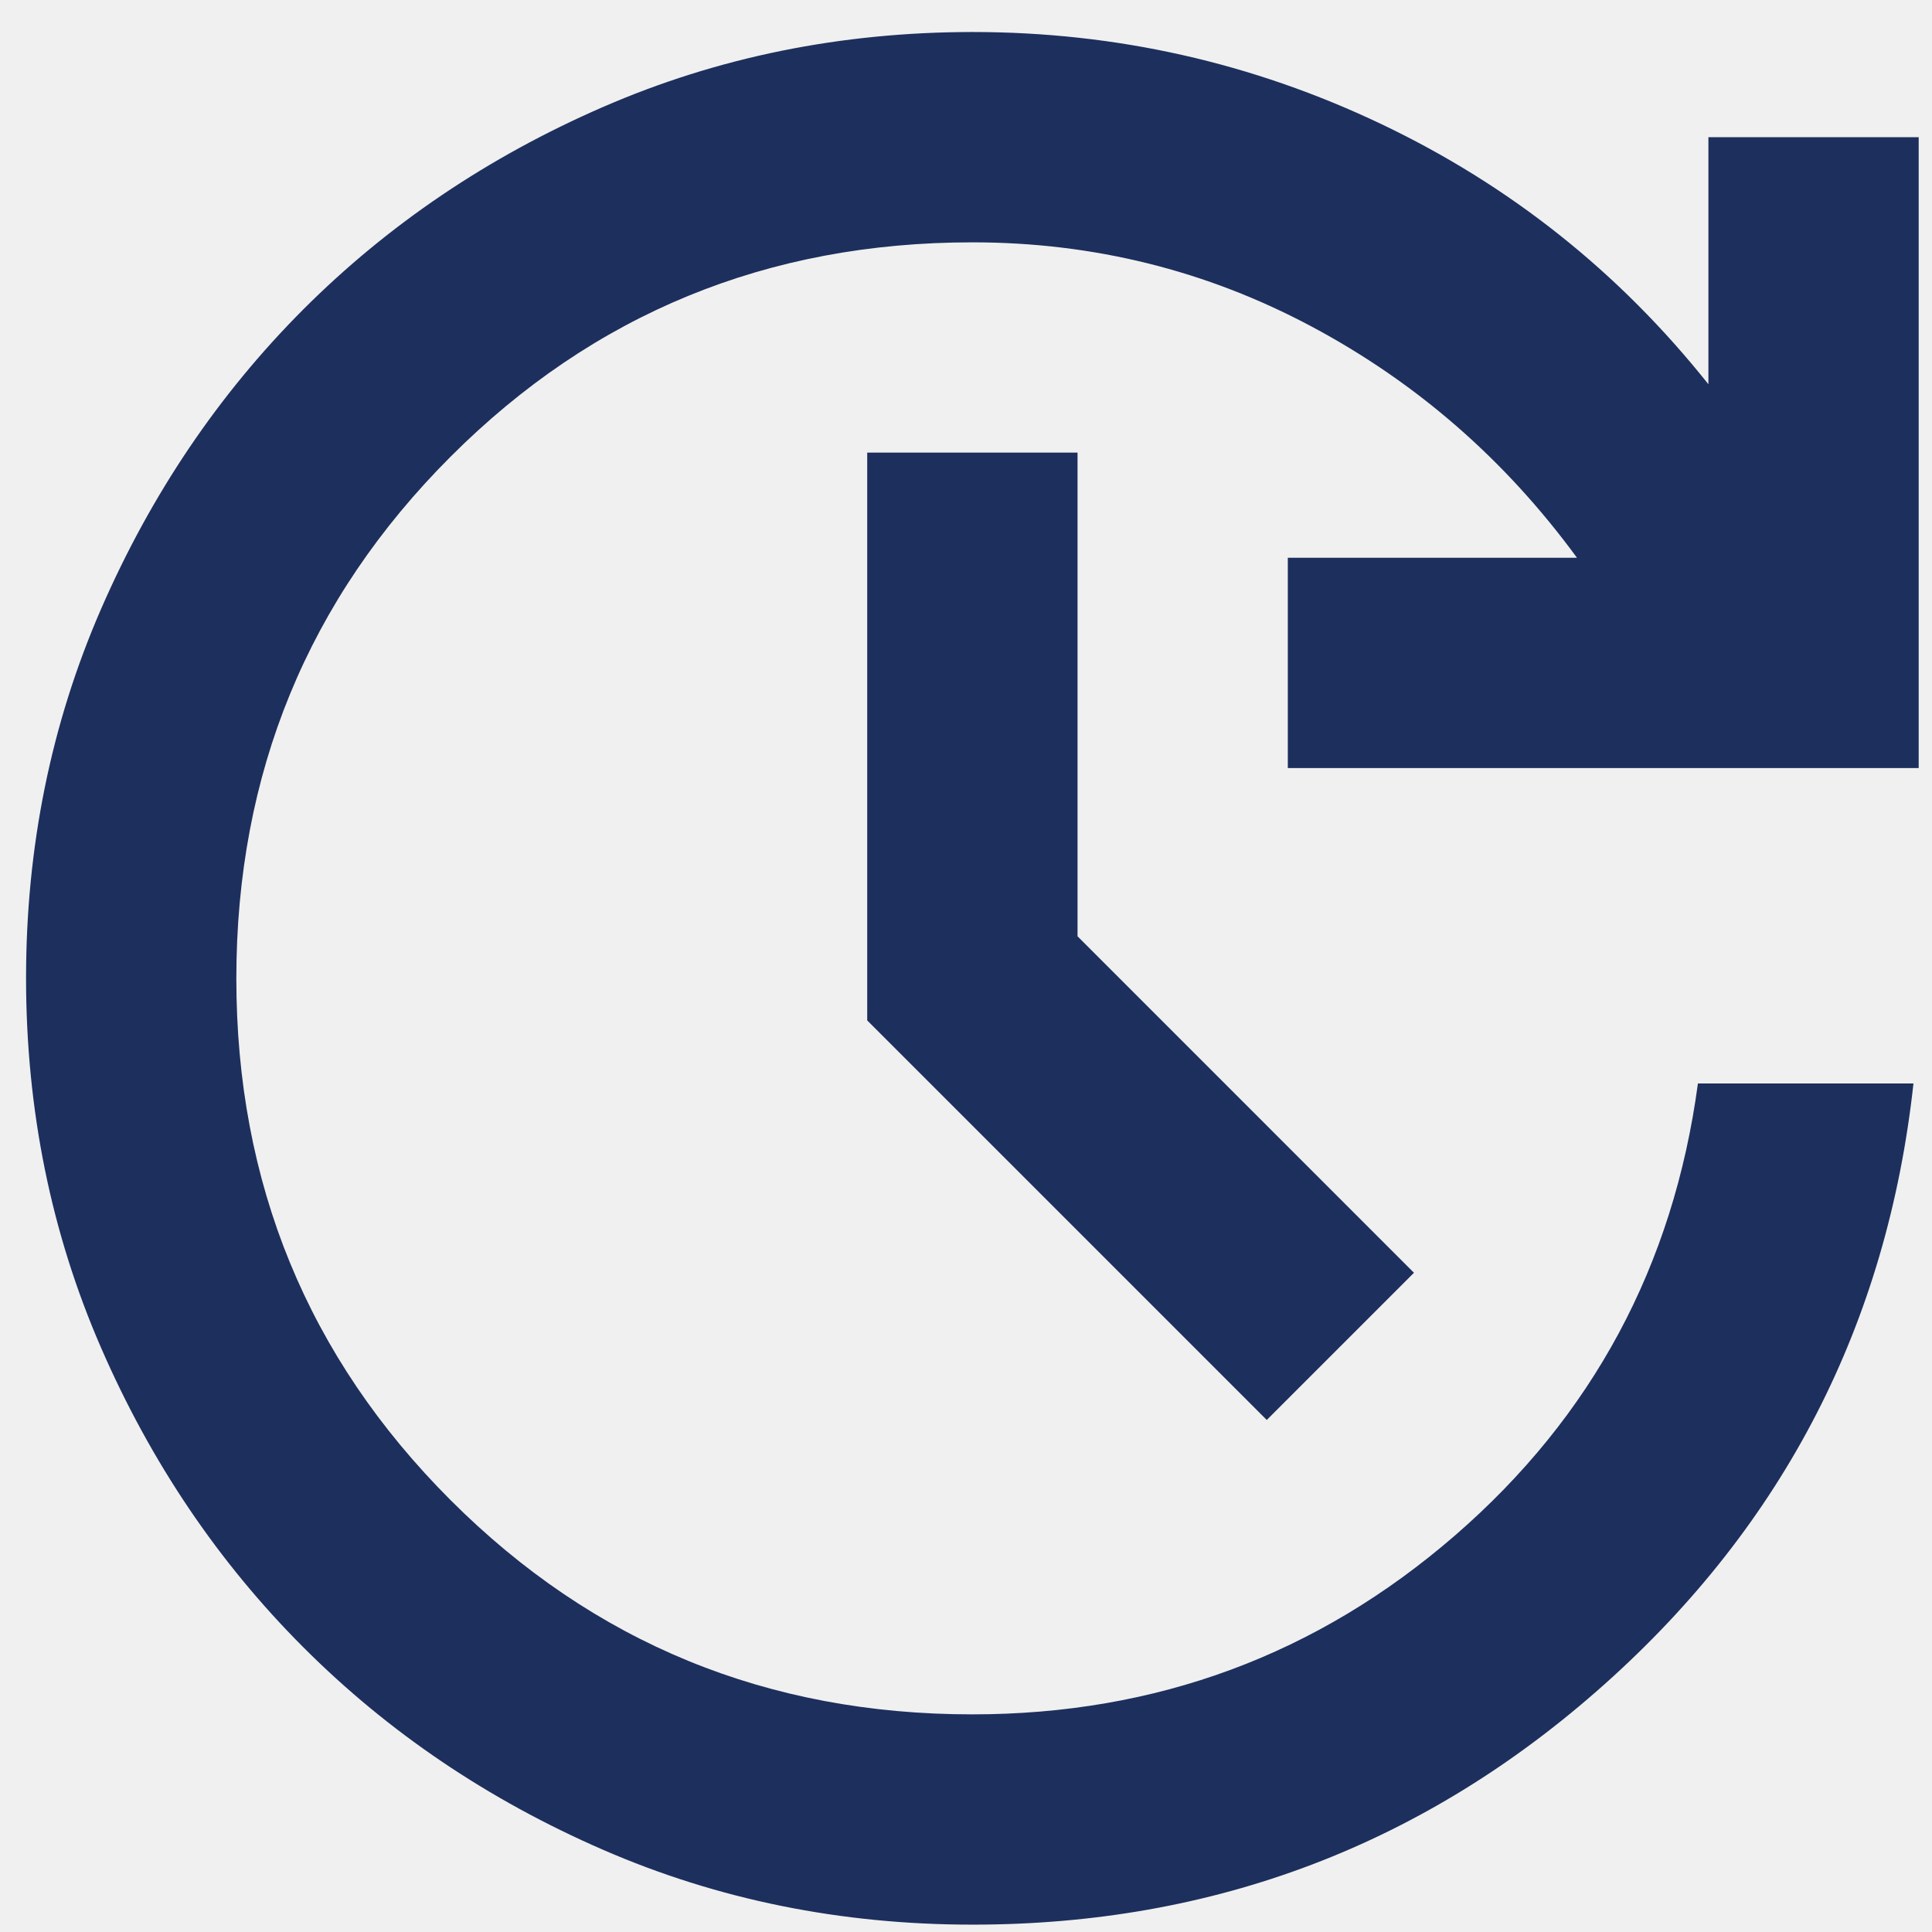
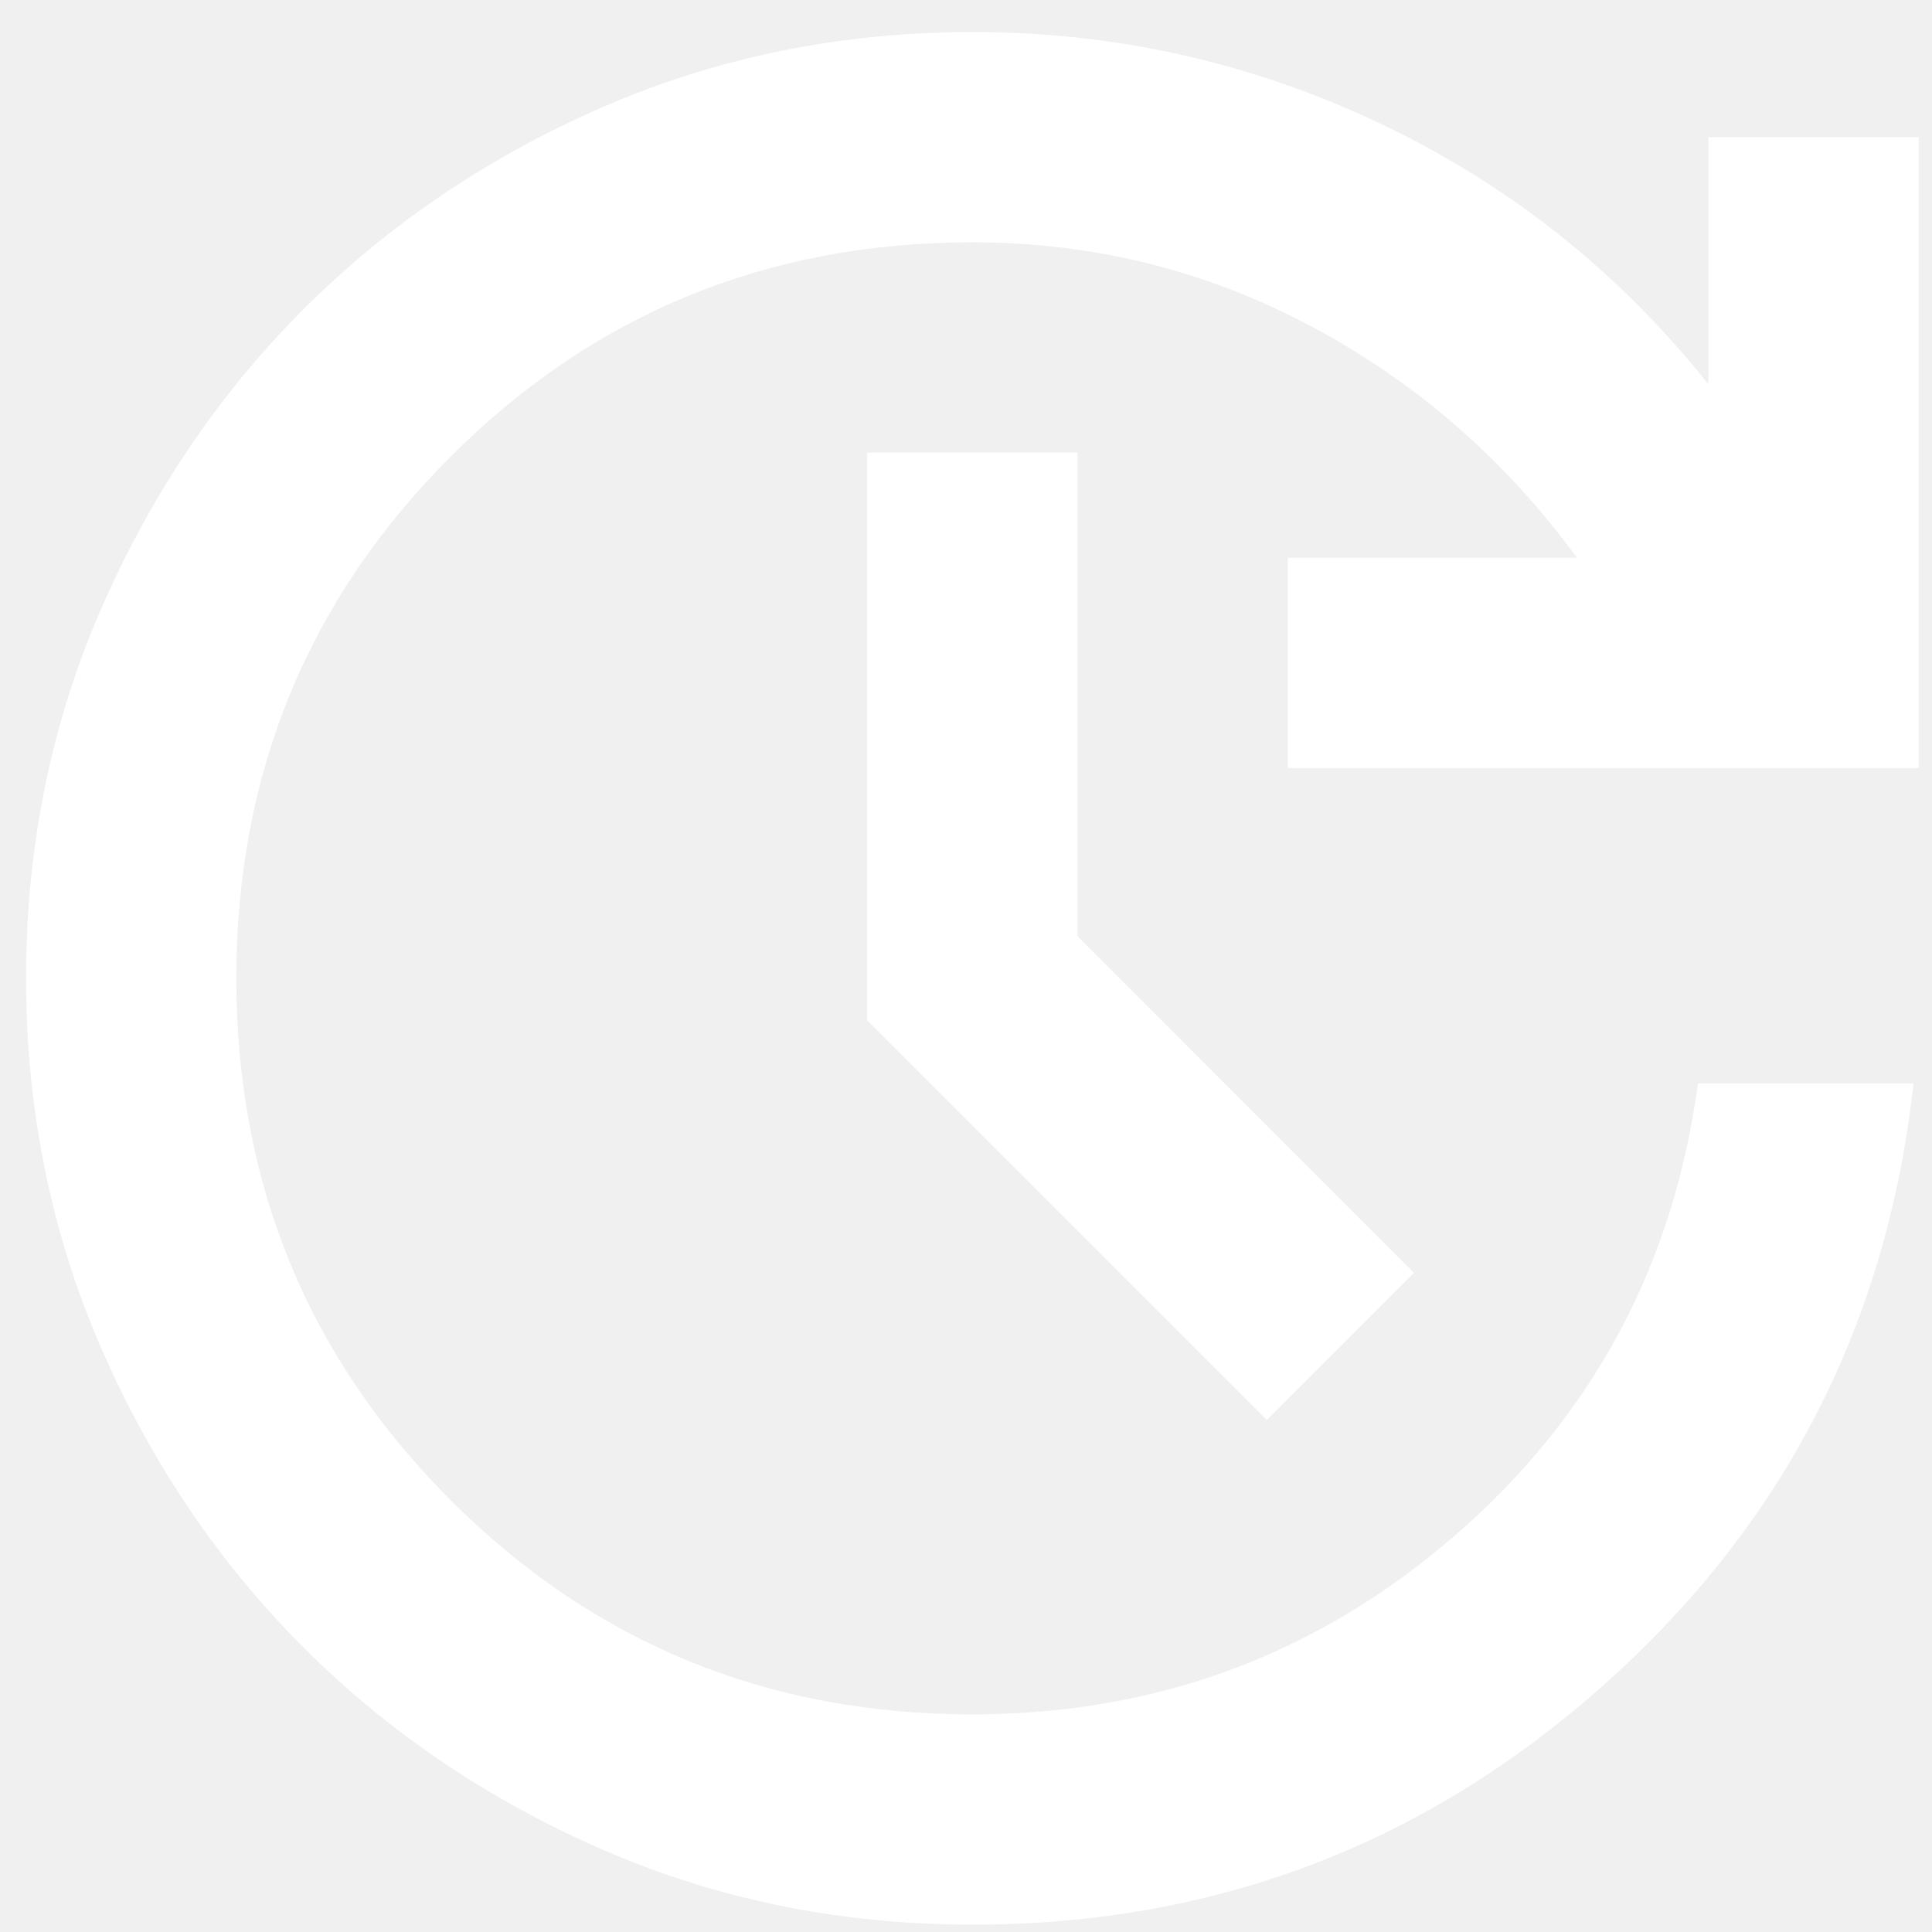
<svg xmlns="http://www.w3.org/2000/svg" width="37" height="37" viewBox="0 0 37 37" fill="none">
-   <path d="M18.622 36.859C16.105 36.859 13.748 36.382 11.55 35.426C9.352 34.47 7.439 33.178 5.811 31.549C4.183 29.921 2.891 28.008 1.935 25.81C0.979 23.613 0.5 21.255 0.499 18.736C0.499 16.219 0.978 13.862 1.935 11.664C2.892 9.467 4.183 7.554 5.809 5.925C7.437 4.297 9.35 3.005 11.548 2.049C13.746 1.093 16.104 0.615 18.622 0.613C21.374 0.613 23.984 1.201 26.451 2.375C28.919 3.55 31.008 5.211 32.718 7.359V2.627H36.745V14.709H24.663V10.682H30.201C28.825 8.802 27.13 7.326 25.116 6.252C23.102 5.178 20.938 4.641 18.622 4.641C14.695 4.641 11.365 6.009 8.63 8.745C5.896 11.48 4.528 14.811 4.526 18.736C4.526 22.663 5.894 25.994 8.63 28.73C11.366 31.466 14.697 32.833 18.622 32.832C22.146 32.832 25.226 31.691 27.861 29.409C30.496 27.127 32.048 24.24 32.517 20.75H36.645C36.141 25.348 34.17 29.183 30.73 32.254C27.291 35.326 23.255 36.861 18.622 36.859ZM24.26 27.194L16.608 19.542V8.668H20.636V17.931L27.079 24.375L24.26 27.194Z" fill="#1D2F5D" />
+   <path d="M18.622 36.859C16.105 36.859 13.748 36.382 11.55 35.426C9.352 34.47 7.439 33.178 5.811 31.549C4.183 29.921 2.891 28.008 1.935 25.81C0.979 23.613 0.5 21.255 0.499 18.736C0.499 16.219 0.978 13.862 1.935 11.664C2.892 9.467 4.183 7.554 5.809 5.925C7.437 4.297 9.35 3.005 11.548 2.049C13.746 1.093 16.104 0.615 18.622 0.613C21.374 0.613 23.984 1.201 26.451 2.375C28.919 3.55 31.008 5.211 32.718 7.359V2.627H36.745V14.709H24.663V10.682H30.201C28.825 8.802 27.13 7.326 25.116 6.252C23.102 5.178 20.938 4.641 18.622 4.641C14.695 4.641 11.365 6.009 8.63 8.745C5.896 11.48 4.528 14.811 4.526 18.736C4.526 22.663 5.894 25.994 8.63 28.73C11.366 31.466 14.697 32.833 18.622 32.832C22.146 32.832 25.226 31.691 27.861 29.409C30.496 27.127 32.048 24.24 32.517 20.75H36.645C36.141 25.348 34.17 29.183 30.73 32.254C27.291 35.326 23.255 36.861 18.622 36.859ZM24.26 27.194L16.608 19.542V8.668H20.636V17.931L27.079 24.375L24.26 27.194Z" fill="white" />
</svg>
